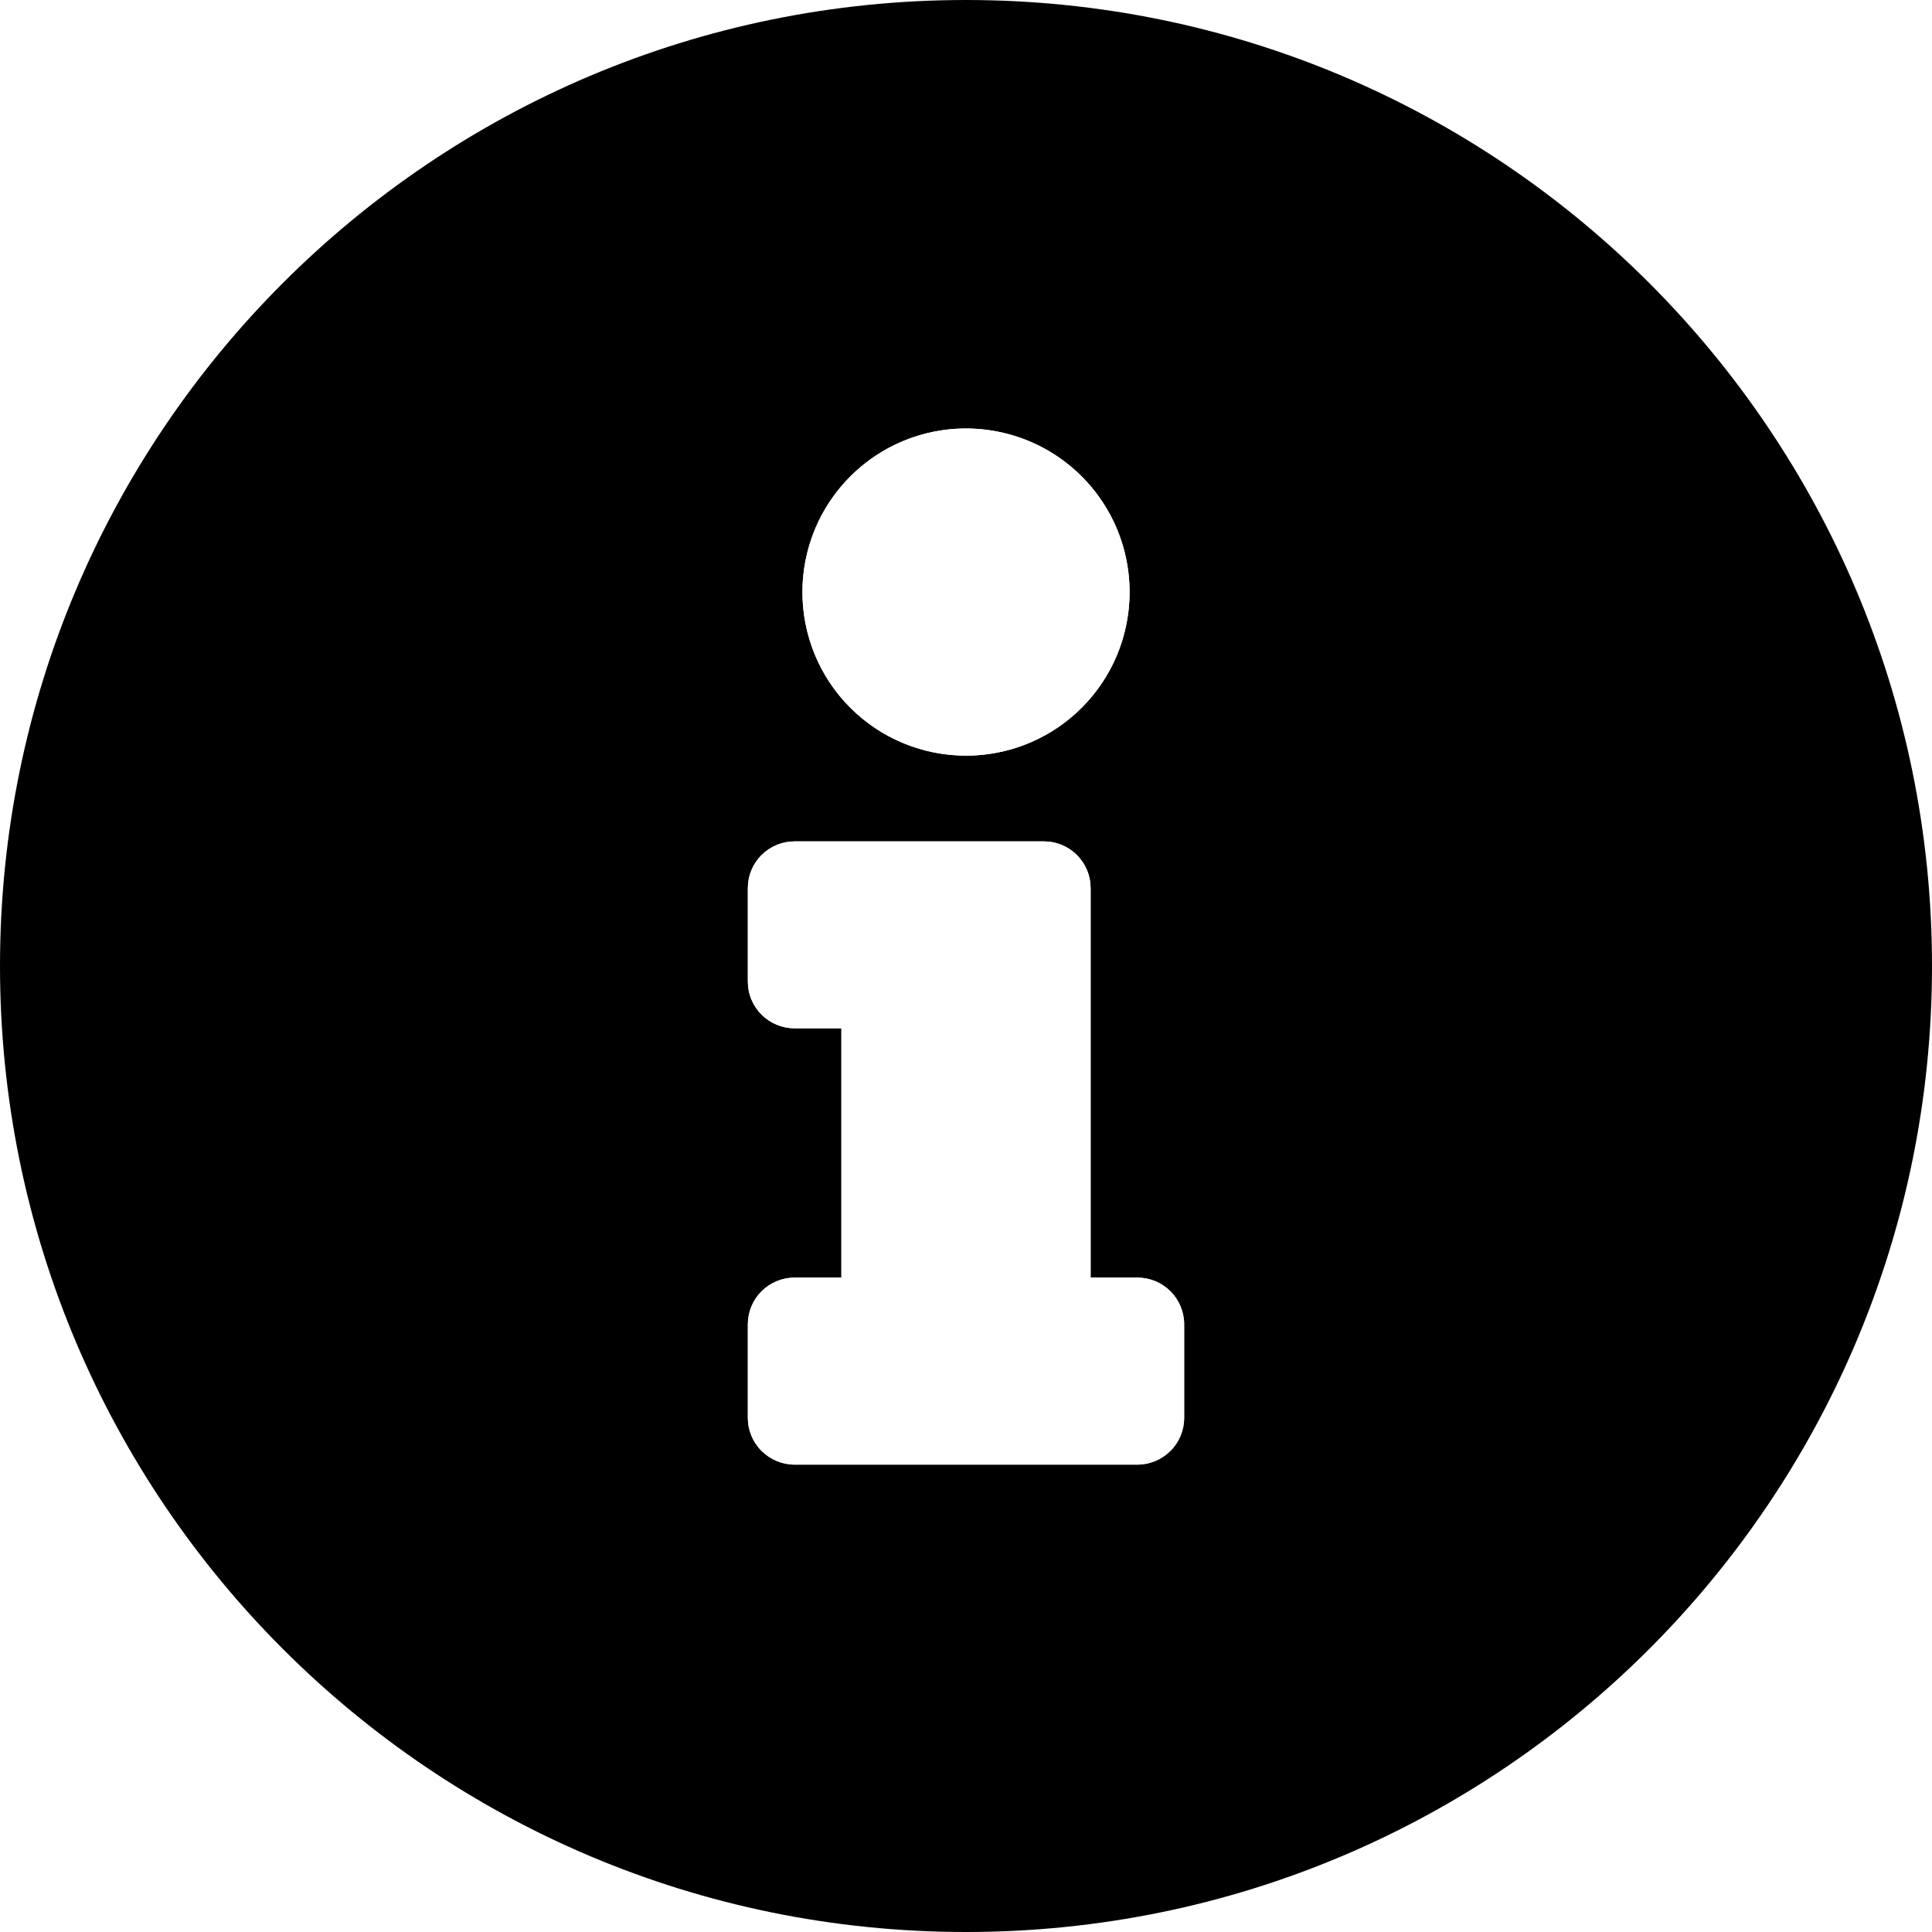
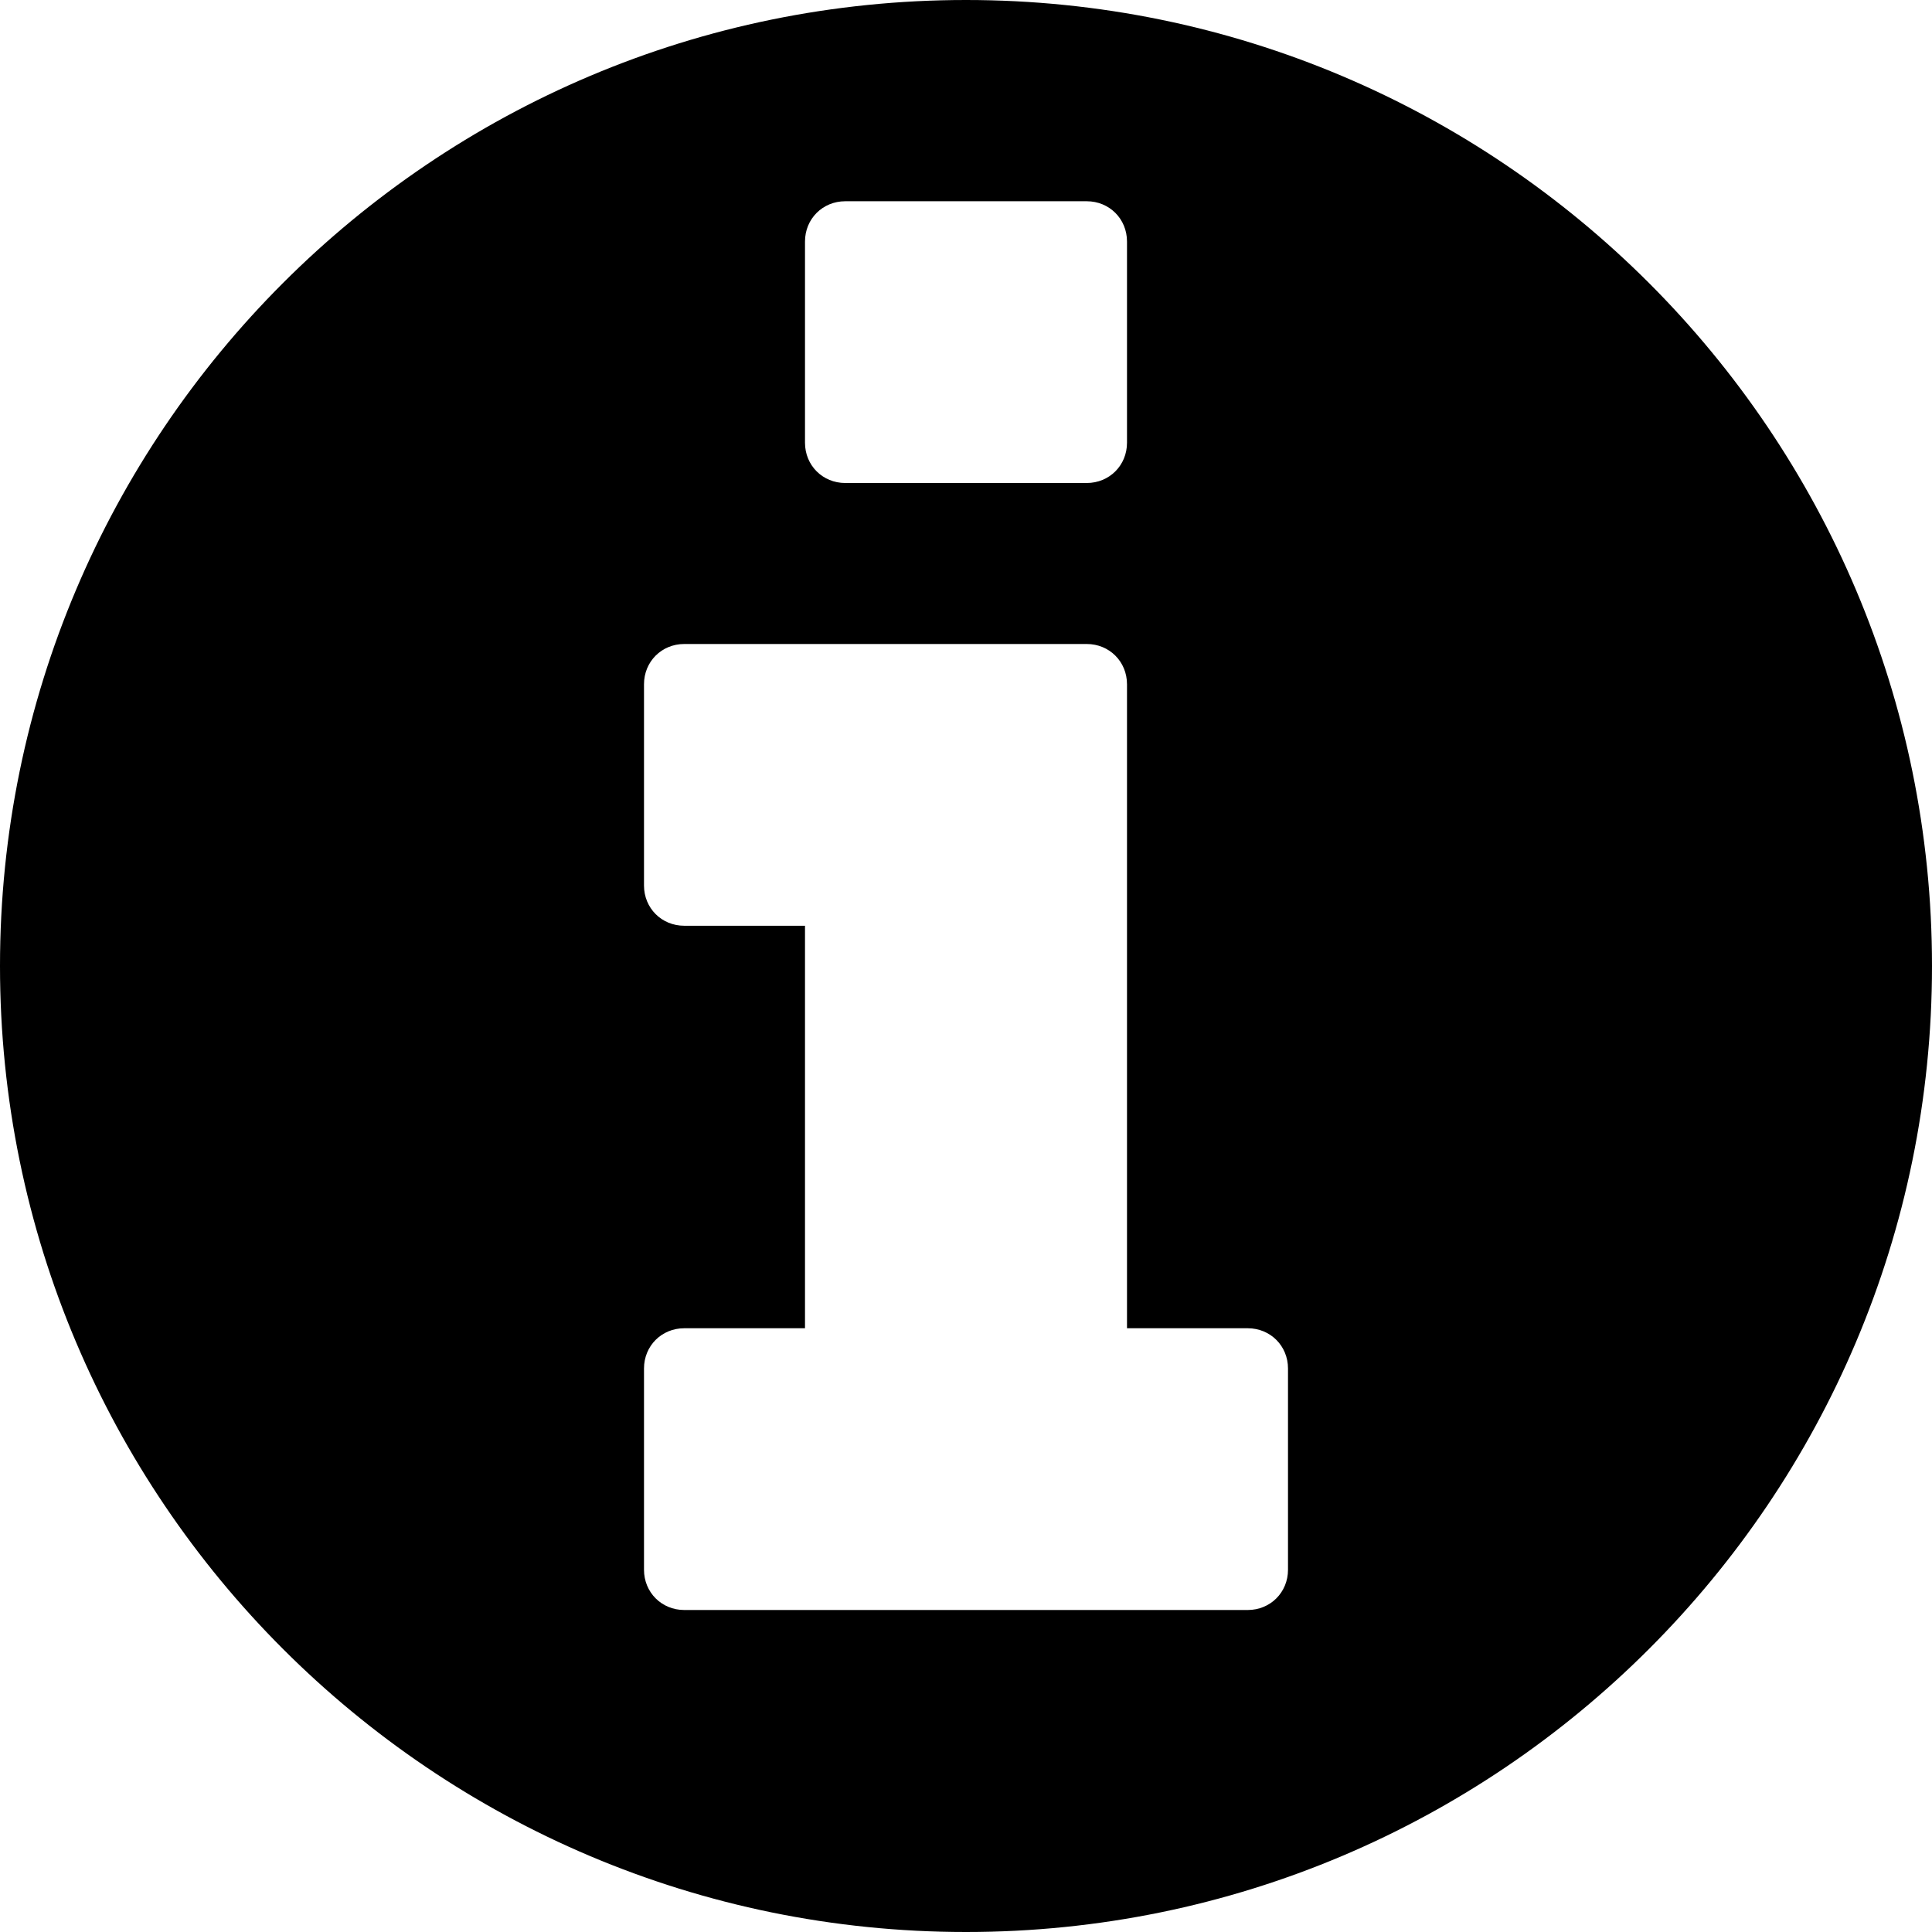
- <svg xmlns="http://www.w3.org/2000/svg" width="24" height="24" viewBox="0 0 24 24" fill="none" color="#fff">
-   <path d="M12 0C5.371 0 0 5.375 0 12C0 18.625 5.371 24 12 24C18.629 24 24 18.629 24 12C24 5.371 18.629 0 12 0ZM12 5.323C12.402 5.323 12.795 5.442 13.129 5.665C13.463 5.888 13.724 6.206 13.878 6.577C14.031 6.948 14.072 7.357 13.993 7.751C13.915 8.146 13.721 8.508 13.437 8.792C13.153 9.076 12.791 9.27 12.396 9.348C12.002 9.426 11.594 9.386 11.222 9.232C10.851 9.079 10.534 8.818 10.31 8.484C10.087 8.15 9.968 7.757 9.968 7.355C9.968 6.816 10.182 6.299 10.563 5.918C10.944 5.537 11.461 5.323 12 5.323ZM14.71 17.613C14.71 17.767 14.649 17.915 14.54 18.023C14.431 18.132 14.283 18.194 14.129 18.194H9.871C9.717 18.194 9.569 18.132 9.46 18.023C9.351 17.915 9.29 17.767 9.29 17.613V16.452C9.29 16.298 9.351 16.15 9.46 16.041C9.569 15.932 9.717 15.871 9.871 15.871H10.452V12.774H9.871C9.717 12.774 9.569 12.713 9.46 12.604C9.351 12.495 9.29 12.348 9.29 12.194V11.032C9.29 10.878 9.351 10.731 9.46 10.622C9.569 10.513 9.717 10.452 9.871 10.452H12.968C13.122 10.452 13.269 10.513 13.378 10.622C13.487 10.731 13.548 10.878 13.548 11.032V15.871H14.129C14.283 15.871 14.431 15.932 14.54 16.041C14.649 16.15 14.71 16.298 14.71 16.452V17.613Z" fill="#000" />
-   <path d="M12 9.387C12.402 9.387 12.795 9.268 13.129 9.045C13.463 8.821 13.724 8.504 13.878 8.133C14.031 7.761 14.072 7.353 13.993 6.958C13.915 6.564 13.721 6.202 13.437 5.918C13.153 5.634 12.791 5.44 12.396 5.362C12.002 5.283 11.594 5.323 11.222 5.477C10.851 5.631 10.534 5.892 10.31 6.226C10.087 6.56 9.968 6.953 9.968 7.355C9.968 7.894 10.182 8.411 10.563 8.792C10.944 9.173 11.461 9.387 12 9.387ZM14.129 15.871H13.548V11.032C13.548 10.878 13.487 10.731 13.378 10.622C13.269 10.513 13.122 10.452 12.968 10.452H9.871C9.717 10.452 9.569 10.513 9.46 10.622C9.351 10.731 9.29 10.878 9.29 11.032V12.194C9.29 12.348 9.351 12.495 9.46 12.604C9.569 12.713 9.717 12.774 9.871 12.774H10.452V15.871H9.871C9.717 15.871 9.569 15.932 9.46 16.041C9.351 16.15 9.29 16.298 9.29 16.452V17.613C9.29 17.767 9.351 17.915 9.46 18.023C9.569 18.132 9.717 18.194 9.871 18.194H14.129C14.283 18.194 14.431 18.132 14.54 18.023C14.649 17.915 14.71 17.767 14.71 17.613V16.452C14.71 16.298 14.649 16.15 14.54 16.041C14.431 15.932 14.283 15.871 14.129 15.871Z" fill="currentColor" />
+ <svg xmlns="http://www.w3.org/2000/svg" width="24" height="24" viewBox="0 0 24 24" fill="none">
+   <path fill-rule="evenodd" clip-rule="evenodd" d="M16 19.5V17C16 16.719 15.781 16.5 15.5 16.5H14V8.5C14 8.219 13.781 8 13.5 8H8.5C8.219 8 8 8.219 8 8.5V11C8 11.281 8.219 11.5 8.5 11.5H10V16.5H8.5C8.219 16.5 8 16.719 8 17V19.5C8 19.781 8.219 20 8.5 20H15.5C15.781 20 16 19.781 16 19.5ZM14 5.5V3C14 2.719 13.781 2.5 13.5 2.5H10.5C10.219 2.5 10 2.719 10 3V5.5C10 5.781 10.219 6 10.5 6H13.5C13.781 6 14 5.781 14 5.5ZM24 12C24 18.625 18.625 24 12 24C5.375 24 0 18.625 0 12C0 5.375 5.375 0 12 0C18.625 0 24 5.375 24 12Z" fill="#000" />
</svg>
